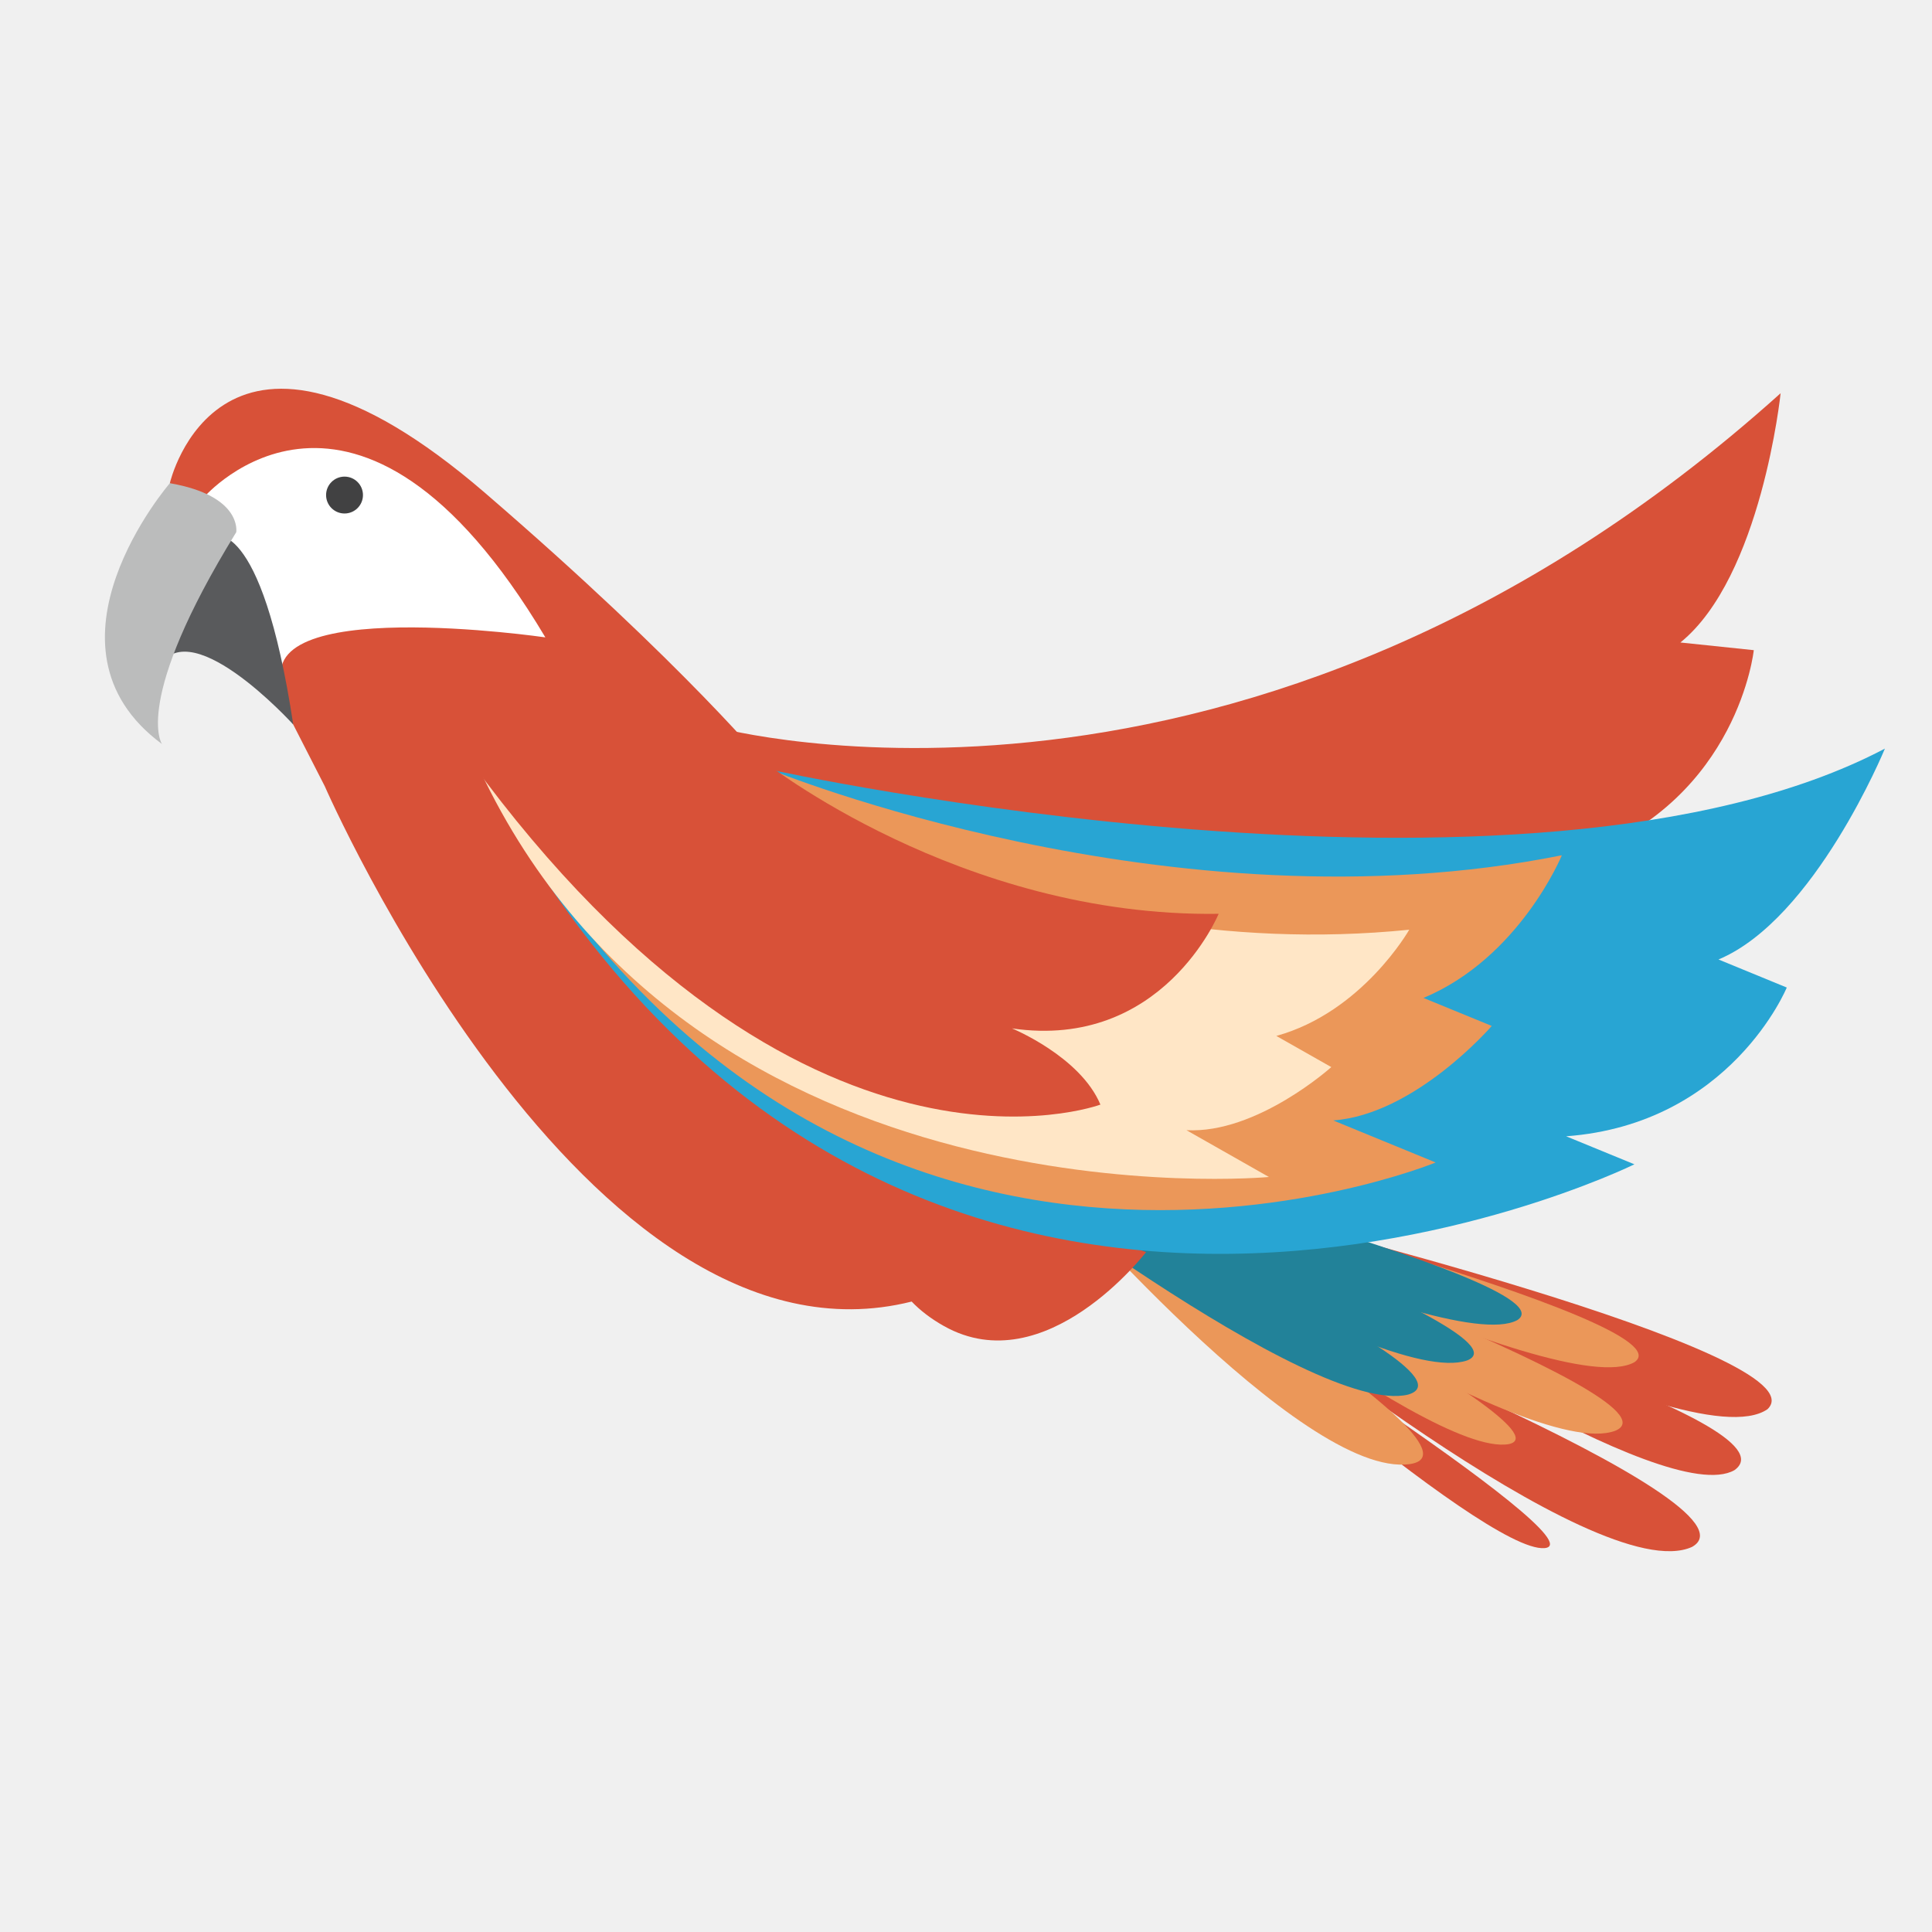
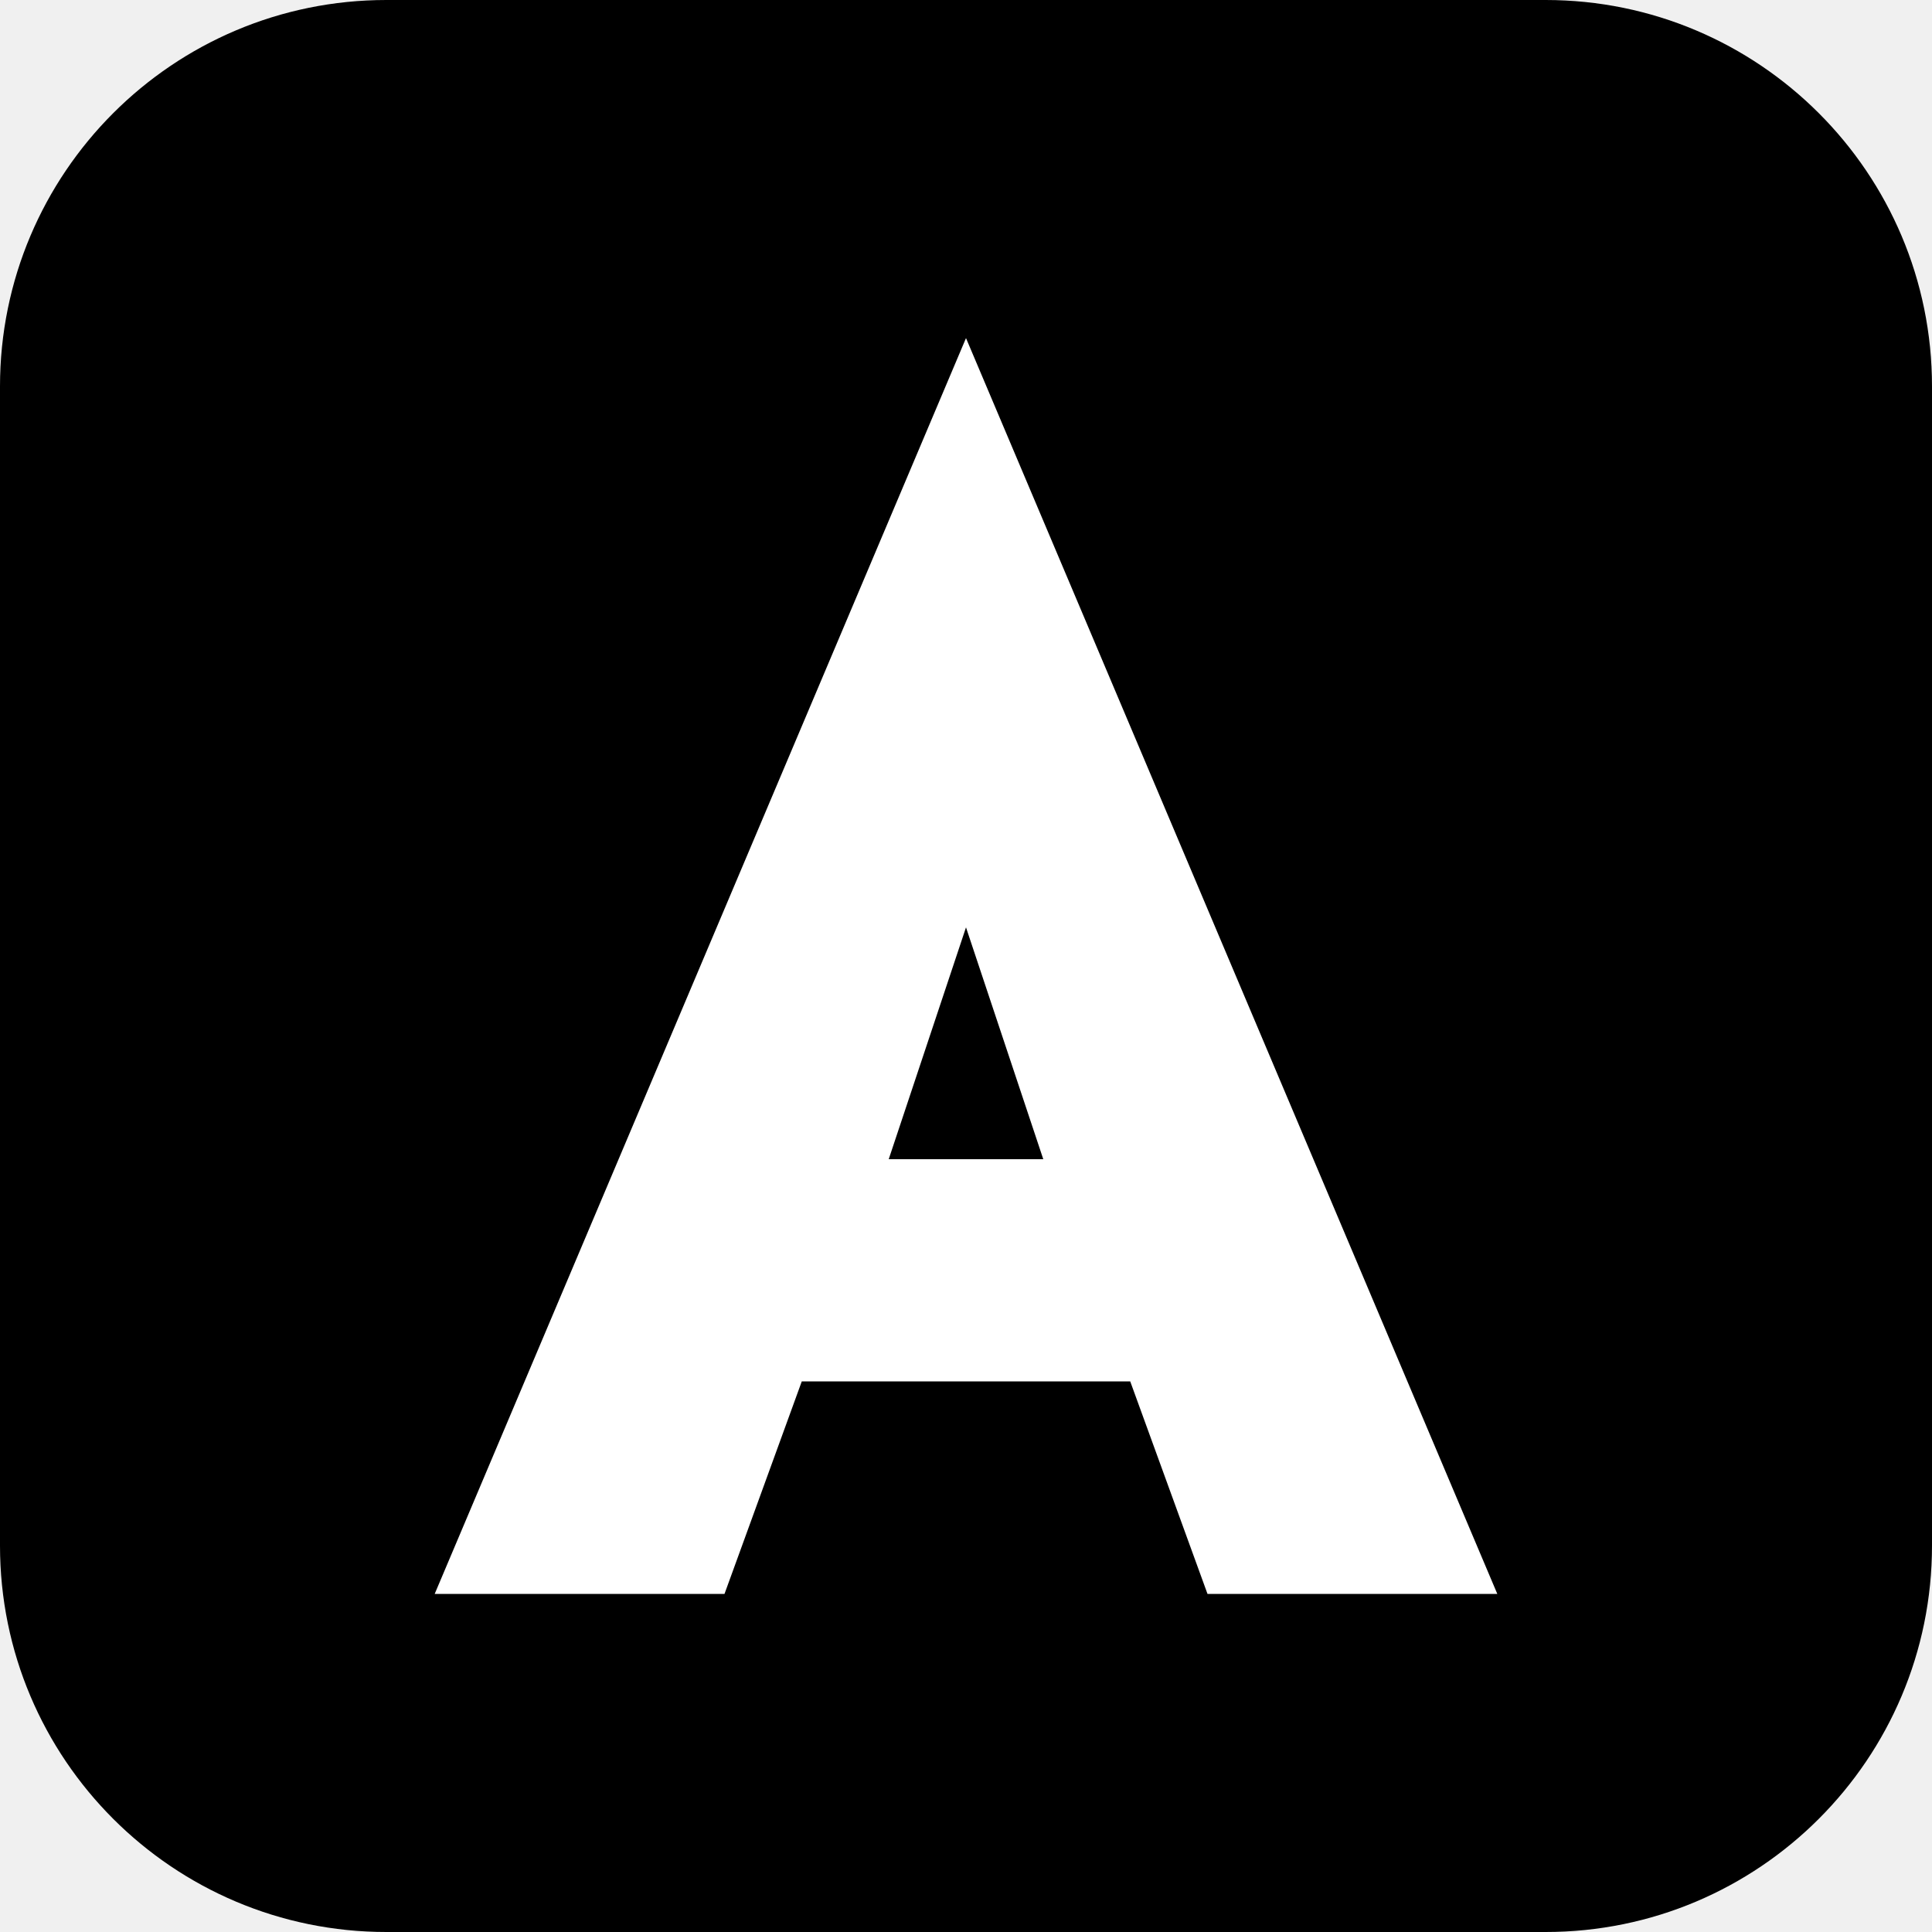
- <svg xmlns="http://www.w3.org/2000/svg" version="1.1" id="Layer_1" x="0px" y="0px" width="200px" height="200px" viewBox="0 0 200 200" enable-background="new 0 0 200 200" xml:space="preserve">
-   <g>
-     <g>
-       <path fill="#D85138" d="M138.855,133.841c0,0,33.57,22.432,40.697,18.347C186.435,147.28,138.855,133.841,138.855,133.841z" />
-       <path fill="#D85138" d="M129.037,125.426c0,0,45.677,26.125,53.93,20.458C189.061,140.104,129.037,125.426,129.037,125.426z" />
-       <path fill="#D85138" d="M127.469,133.707c0,0,37.804,30.899,47.685,26.431C183.372,155.573,127.469,133.707,127.469,133.707z" />
-       <path fill="#D85138" d="M119.812,130.545c0,0,33.759,30.264,40.08,29.715C166.028,159.728,119.812,130.545,119.812,130.545z" />
-       <path fill="#EB9759" d="M117.814,124.424c0,0,40.188,27.103,49.393,23.69C175.192,144.833,117.814,124.424,117.814,124.424z" />
-       <path fill="#EB9759" d="M114.894,121.477c0,0,46.591,23.881,54.302,19.536C175.335,136.838,114.894,121.477,114.894,121.477z" />
-       <path fill="#EB9759" d="M112.481,122.127c0,0,35.207,28.818,43.691,27.37C163.556,148.026,112.481,122.127,112.481,122.127z" />
-       <path fill="#EB9759" d="M108.404,122.24c0,0,26.352,30.883,37.533,29.322C155.906,150.154,108.404,122.24,108.404,122.24z" />
-       <path fill="#228299" d="M102.223,117.755c0,0,40.577,26.13,49.637,23.083C159.599,137.872,102.223,117.755,102.223,117.755z" />
-       <path fill="#228299" d="M102.438,117.622c0,0,47.158,23.037,54.624,19.041C163.355,132.671,102.438,117.622,102.438,117.622z" />
-       <path fill="#228299" d="M100.225,119.031c0,0,35.597,27.719,45.539,25.338C154.886,141.723,100.225,119.031,100.225,119.031z" />
-     </g>
-     <path fill="#D85138" d="M181.552,67.305l-7.597-0.794c8.394-6.804,10.374-25.805,10.374-25.805   C129.147,90.318,74.234,75.301,74.234,75.301l-32.248,4.313c1.71,1.313,3.386,2.54,5.045,3.711l-1.641,0.484   c62.442,64.136,126.179,5.499,126.179,5.499l-7.597-0.796C179.97,82.5,181.552,67.305,181.552,67.305z" />
-     <path fill="#D85138" d="M109.231,126.38c2.241-1.986,4.498-4.31,6.766-7.048L61.761,80.339l17.983-0.666   c0,0-8.668-10.662-29.535-28.648c-27.453-23.661-32.627-1.006-32.627-1.006L33.615,81.38c0,0,26.976,61.831,60.759,53.357   c0.868,0.902,1.963,1.762,3.349,2.539c10.533,5.908,20.921-7.661,20.921-7.661L109.231,126.38z" />
-     <path fill="#FFFFFF" d="M56.456,65.981c0,0-31.171-4.542-27.007,5.429L21.117,51.47C21.117,51.47,36.894,33.168,56.456,65.981z" />
-     <circle fill="#414142" cx="35.665" cy="51.248" r="1.909" />
-     <path fill="#595A5C" d="M30.357,75.003c0,0-11.286-12.437-14.187-5.372l5.805-14.134C21.976,55.498,27.011,52.983,30.357,75.003z" />
-     <g>
-       <path fill="#28A5D3" d="M79.744,79.673c0,0,78.498,17.241,115.381-2.179c0,0-7.257,17.667-17.228,21.831l7.069,2.904    c0,0-5.803,14.137-22.841,15.399l7.069,2.901c0,0-77.681,38.31-119.525-40.818L79.744,79.673z" />
-       <path fill="#EB9759" d="M79.744,79.673c0,0,41.426,17.006,81.94,8.863c0,0-4.356,10.604-14.328,14.77l7.071,2.899    c0,0-7.889,9.15-16.409,9.783l10.603,4.352c0,0-62.69,25.805-98.951-40.628L79.744,79.673z" />
-       <path fill="#FFE6C6" d="M77.267,79.855c0,0,30.03,20.289,68.617,16.389c0,0-4.844,8.534-13.76,10.994l5.691,3.227    c0,0-7.688,6.918-14.992,6.532l8.534,4.844c0,0-59.226,5.535-81.687-42.127L77.267,79.855z" />
-       <path fill="#D85138" d="M78.936,78.721c0,0,20.428,16.26,47.218,15.877c0,0-5.805,14.135-21.392,11.862    c0,0,7.069,2.902,9.152,7.888c0,0-30.92,11.507-65.252-35.626H78.936z" />
-     </g>
-     <path fill="#BBBCBC" d="M24.456,55.093c0,0,0.653-3.764-6.871-5.074c0,0-14.566,16.852-0.821,27   C16.764,77.018,13.659,72.6,24.456,55.093z" />
-   </g>
+ <svg xmlns="http://www.w3.org/2000/svg" width="200" height="200" viewBox="0 0 200 200">
+   <rect width="200" height="200" rx="40" fill="#000000" />
+   <path d="M100 35L45 165h30l8-22h34l8 22h30L100 35zm-8 85l8-24 8 24h-16z" fill="#FFFFFF" />
</svg>
